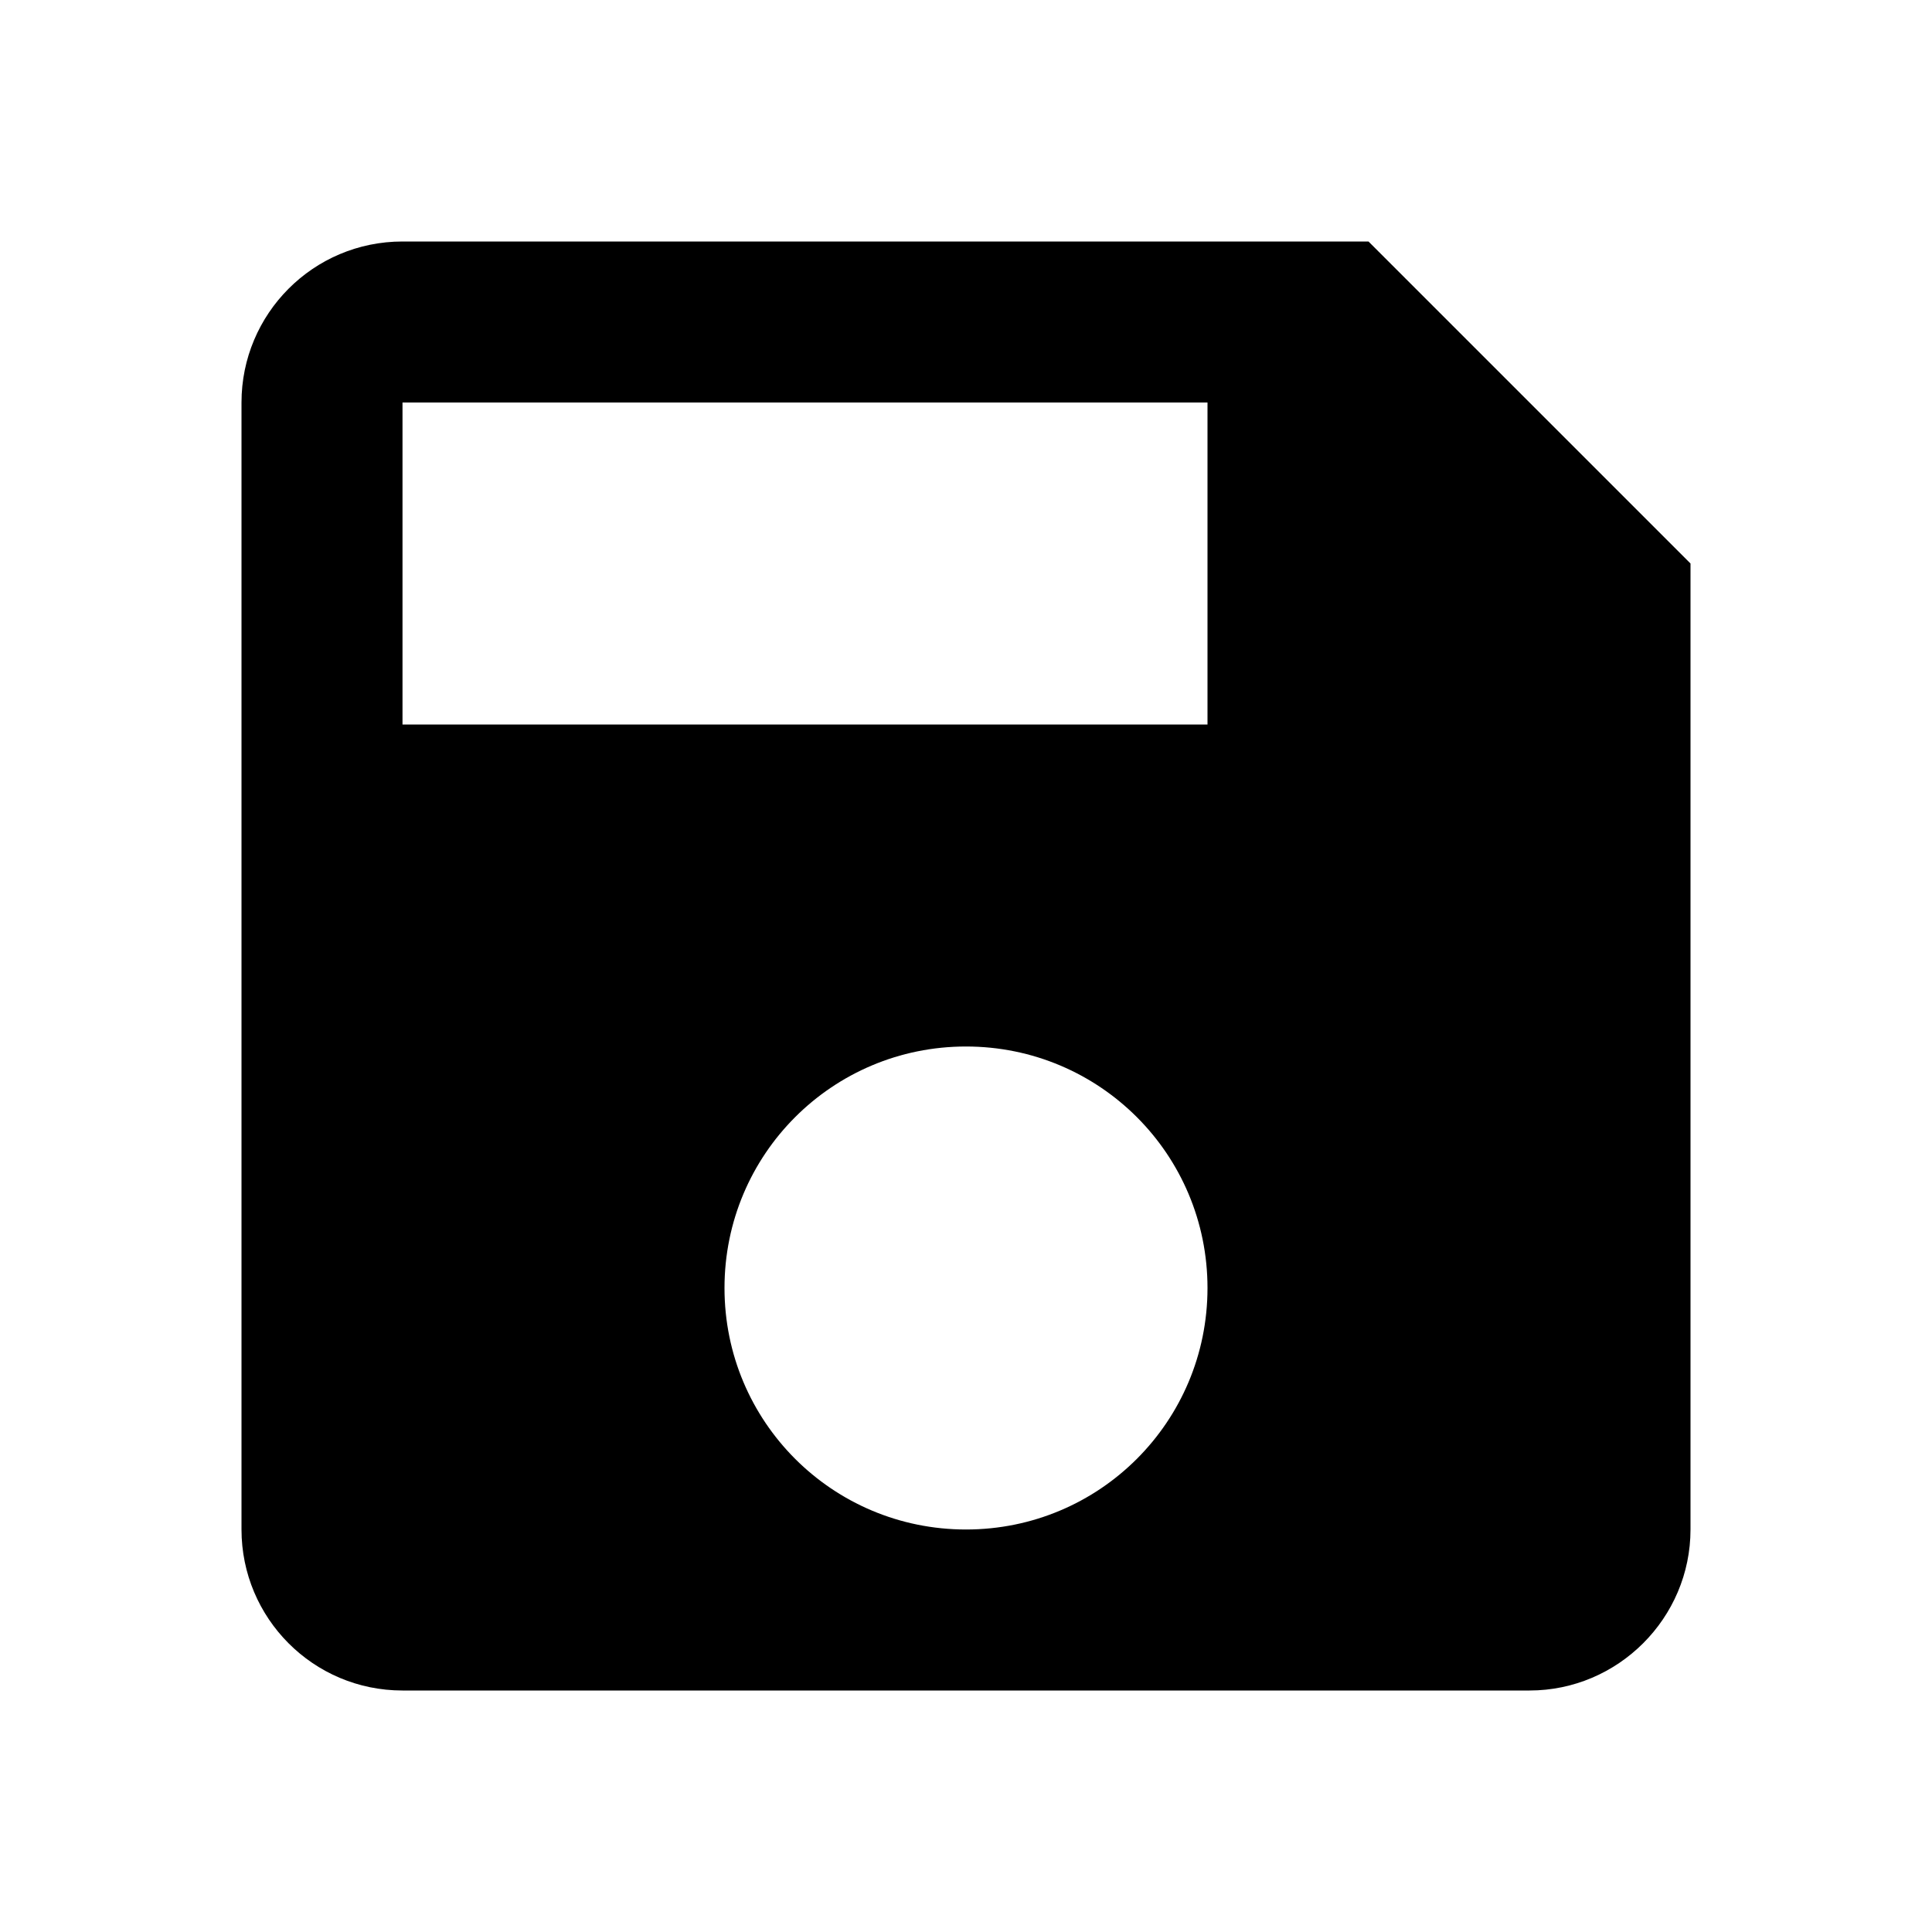
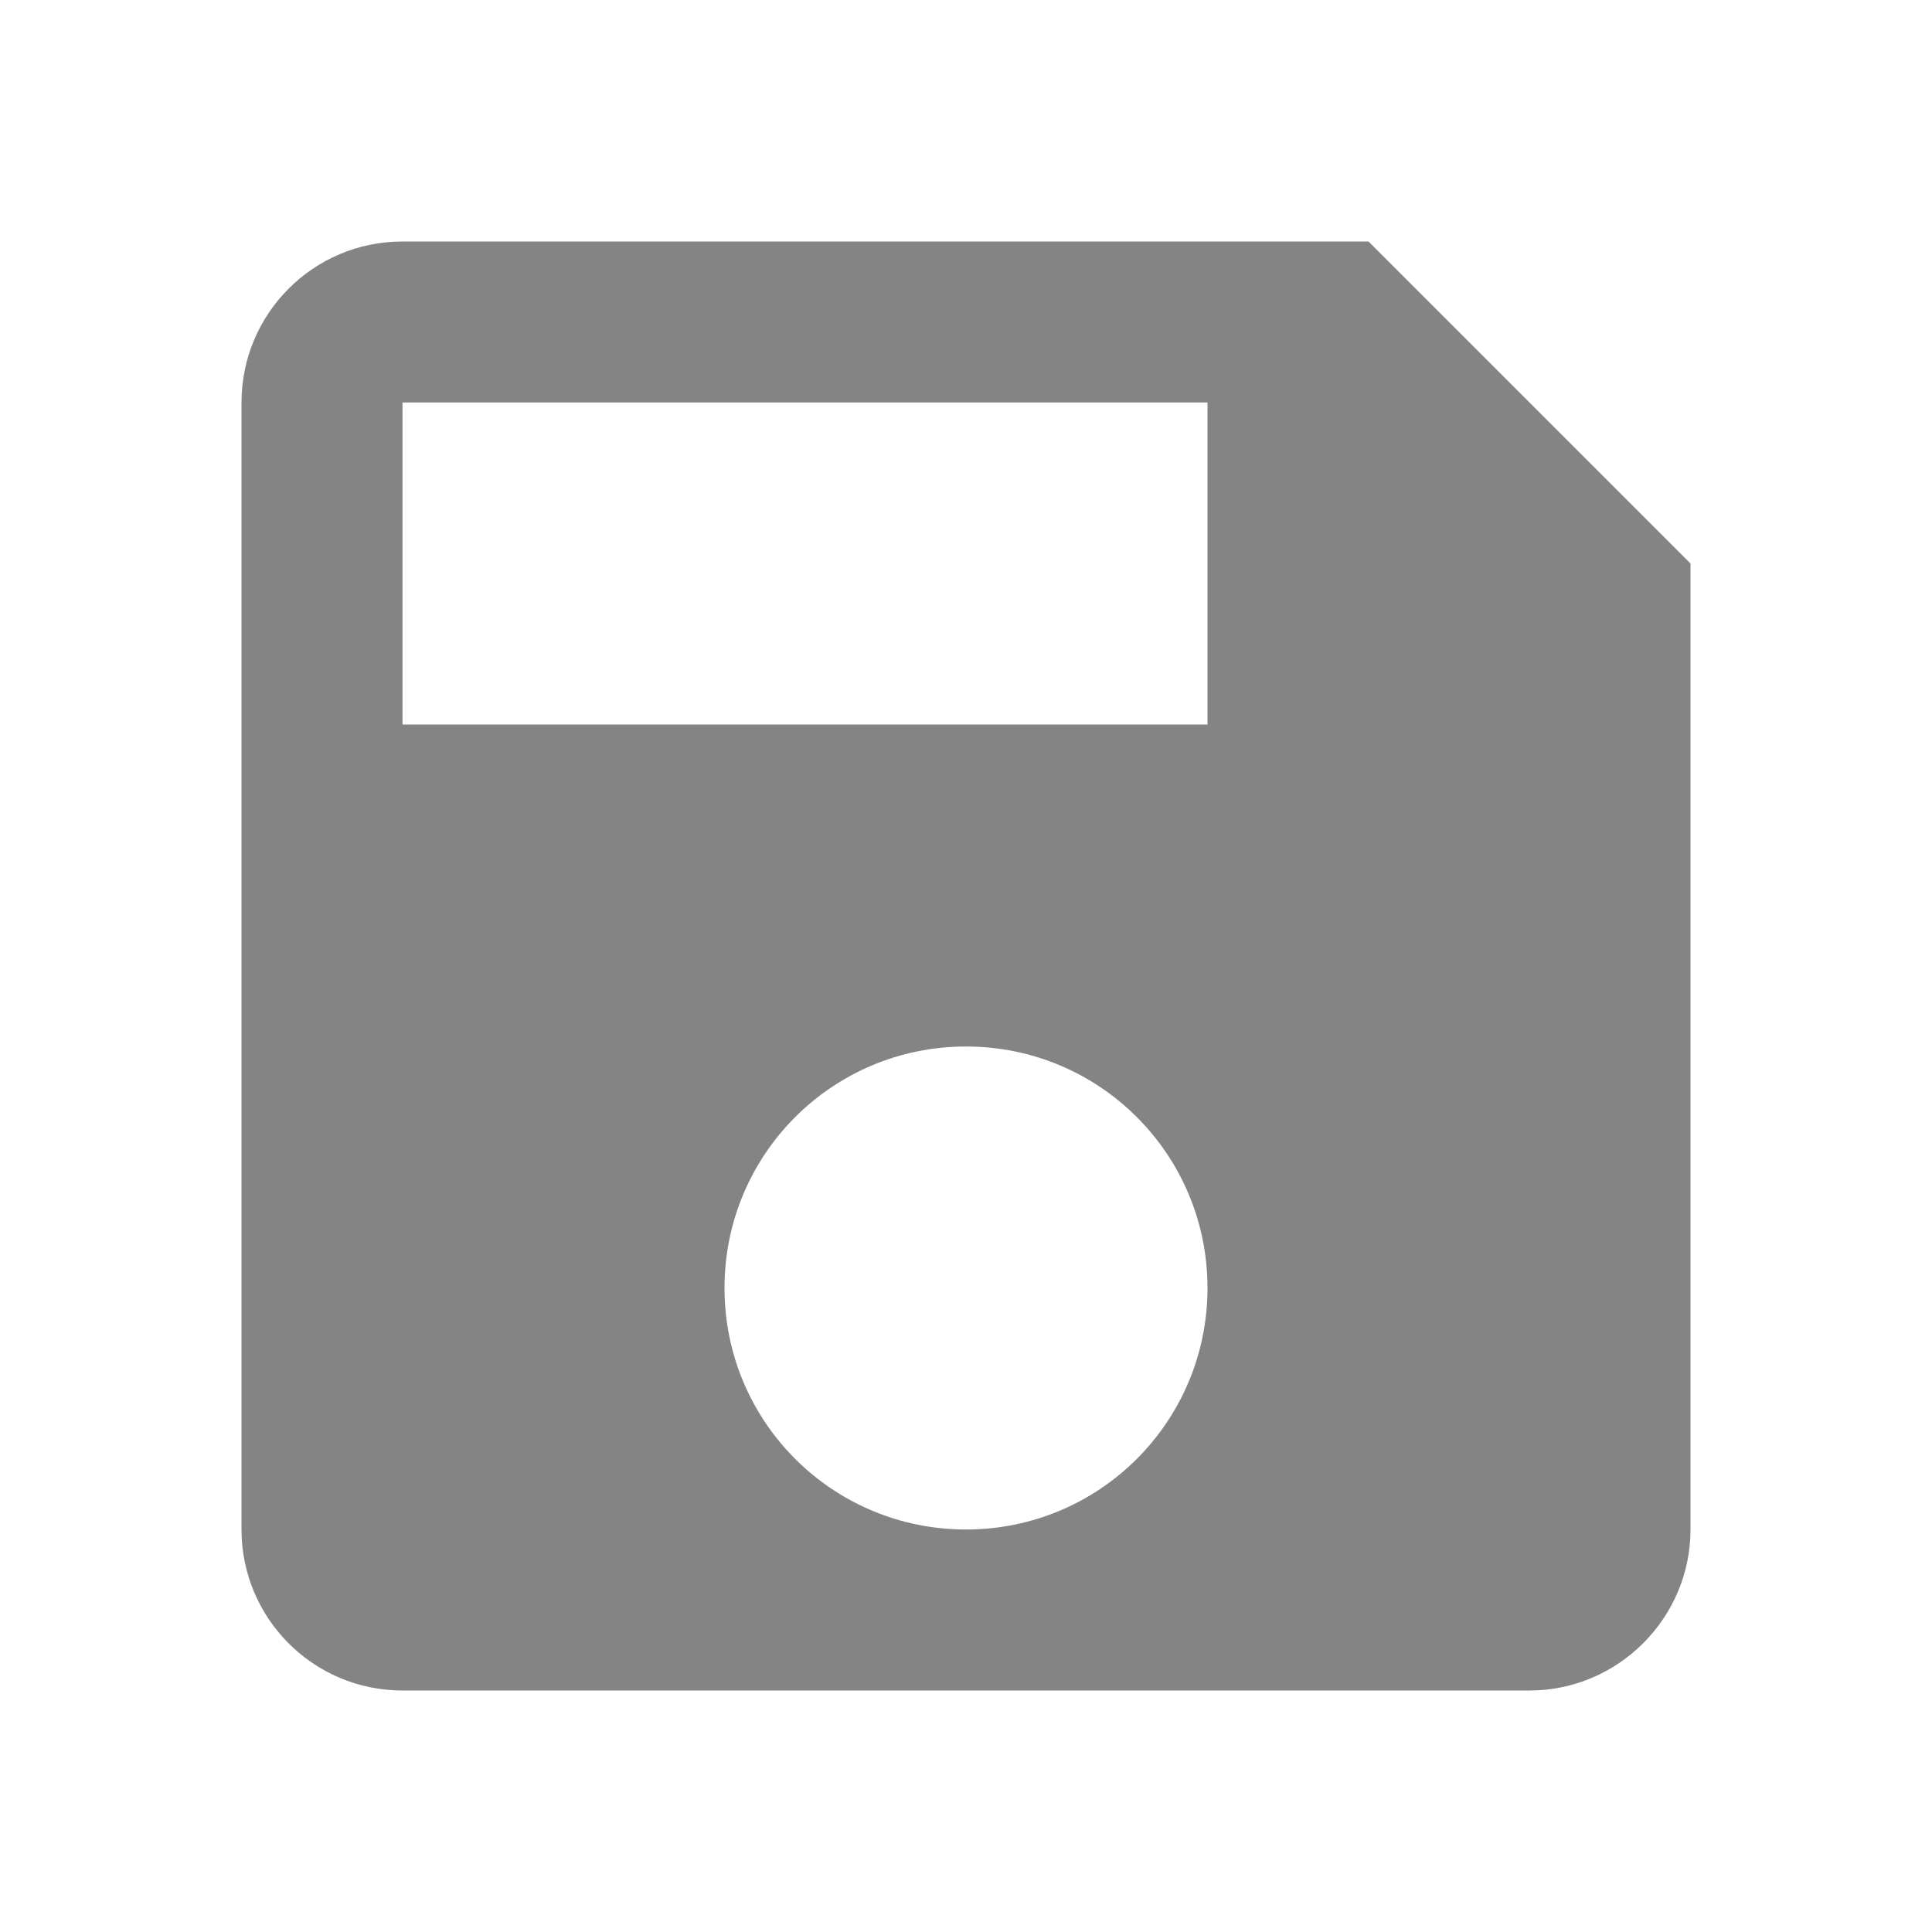
- <svg xmlns="http://www.w3.org/2000/svg" fill="#000000" height="24" viewBox="0 0 24 24" width="24">
+ <svg xmlns="http://www.w3.org/2000/svg" fill="#848484" height="24" viewBox="0 0 24 24" width="24">
  <path d="M0 0h24v24H0z" fill="none" />
  <path d="M17 3H5c-1.11 0-2 .9-2 2v14c0 1.1.89 2 2 2h14c1.1 0 2-.9 2-2V7l-4-4zm-5 16c-1.66 0-3-1.34-3-3s1.34-3 3-3 3 1.34 3 3-1.34 3-3 3zm3-10H5V5h10v4z" />
</svg>
